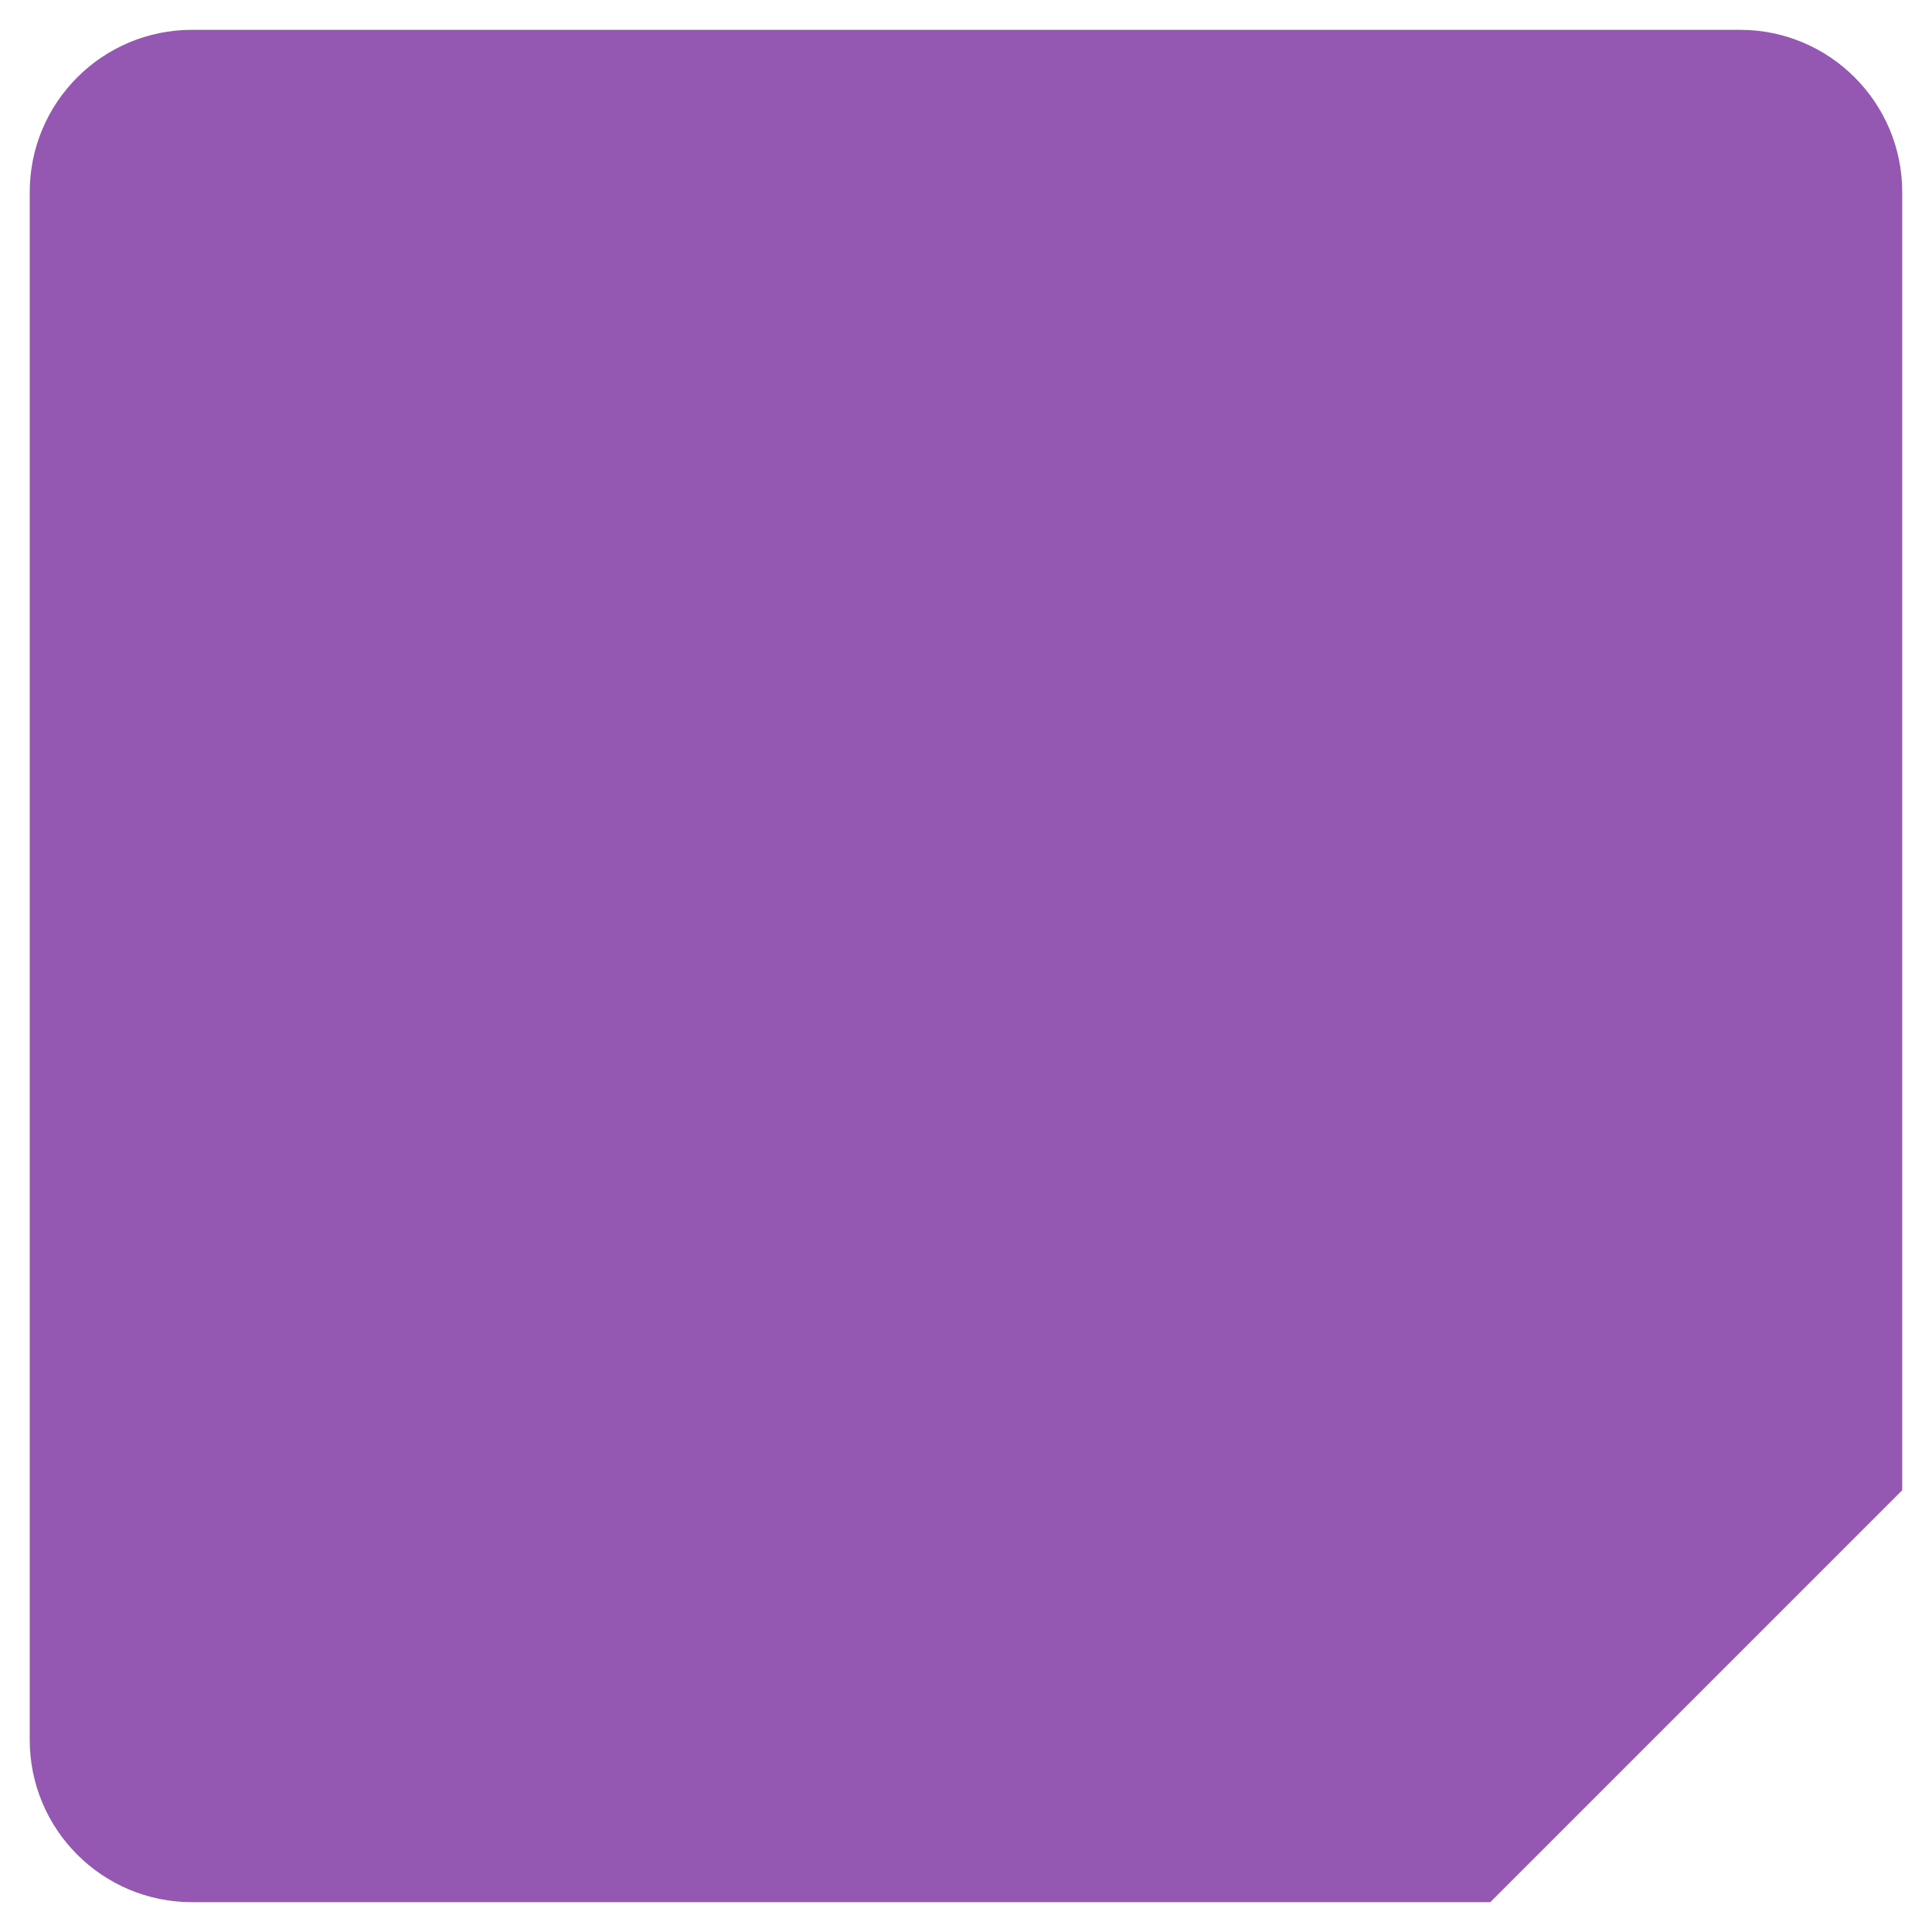
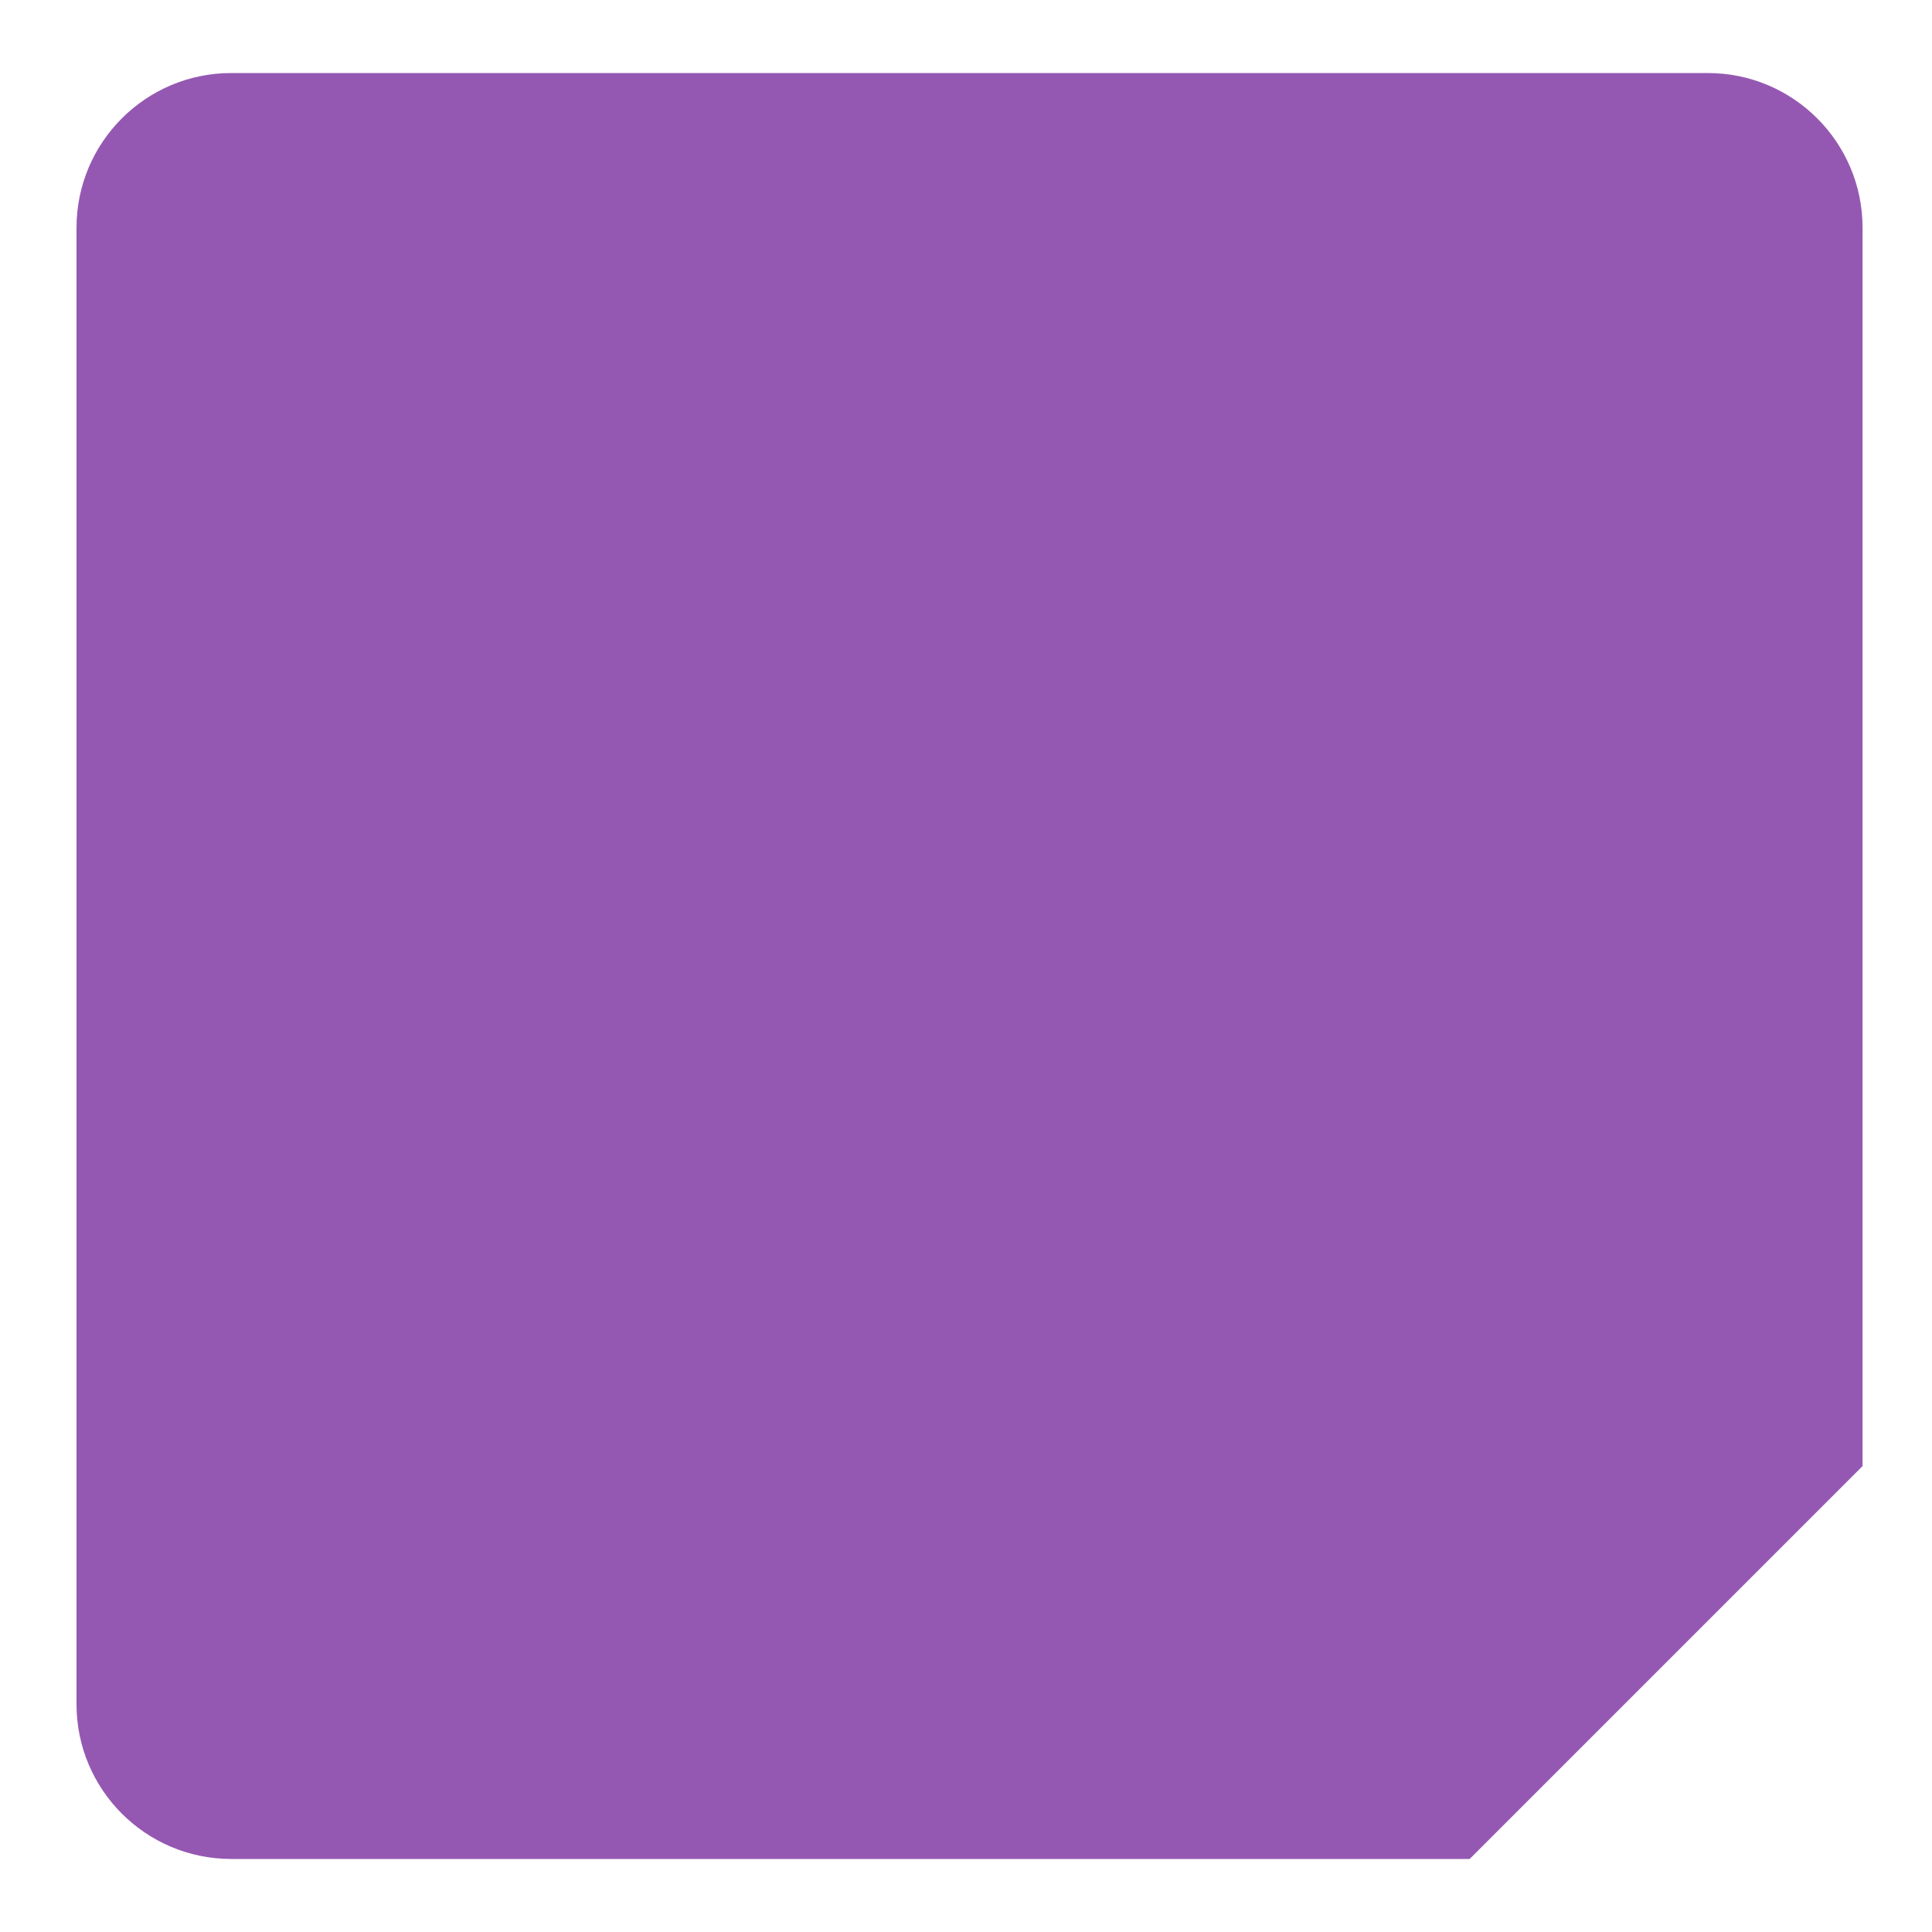
- <svg xmlns="http://www.w3.org/2000/svg" width="512" height="512" viewBox="96.12 225 62 62">
+ <svg xmlns="http://www.w3.org/2000/svg" width="512" height="512" viewBox="94.5 223.5 65 65">
  <path fill-rule="nonzero" fill="rgb(58.4%, 34.5%, 69.8%)" fill-opacity="1" d="M 102.281 225.957 L 151.957 225.957 C 154.832 225.957 157.164 228.289 157.164 231.164 L 157.164 272.824 L 143.945 286.043 L 102.281 286.043 C 99.406 286.043 97.074 283.711 97.074 280.836 L 97.074 231.164 C 97.074 228.289 99.406 225.957 102.281 225.957 Z M 102.281 225.957 " />
</svg>
